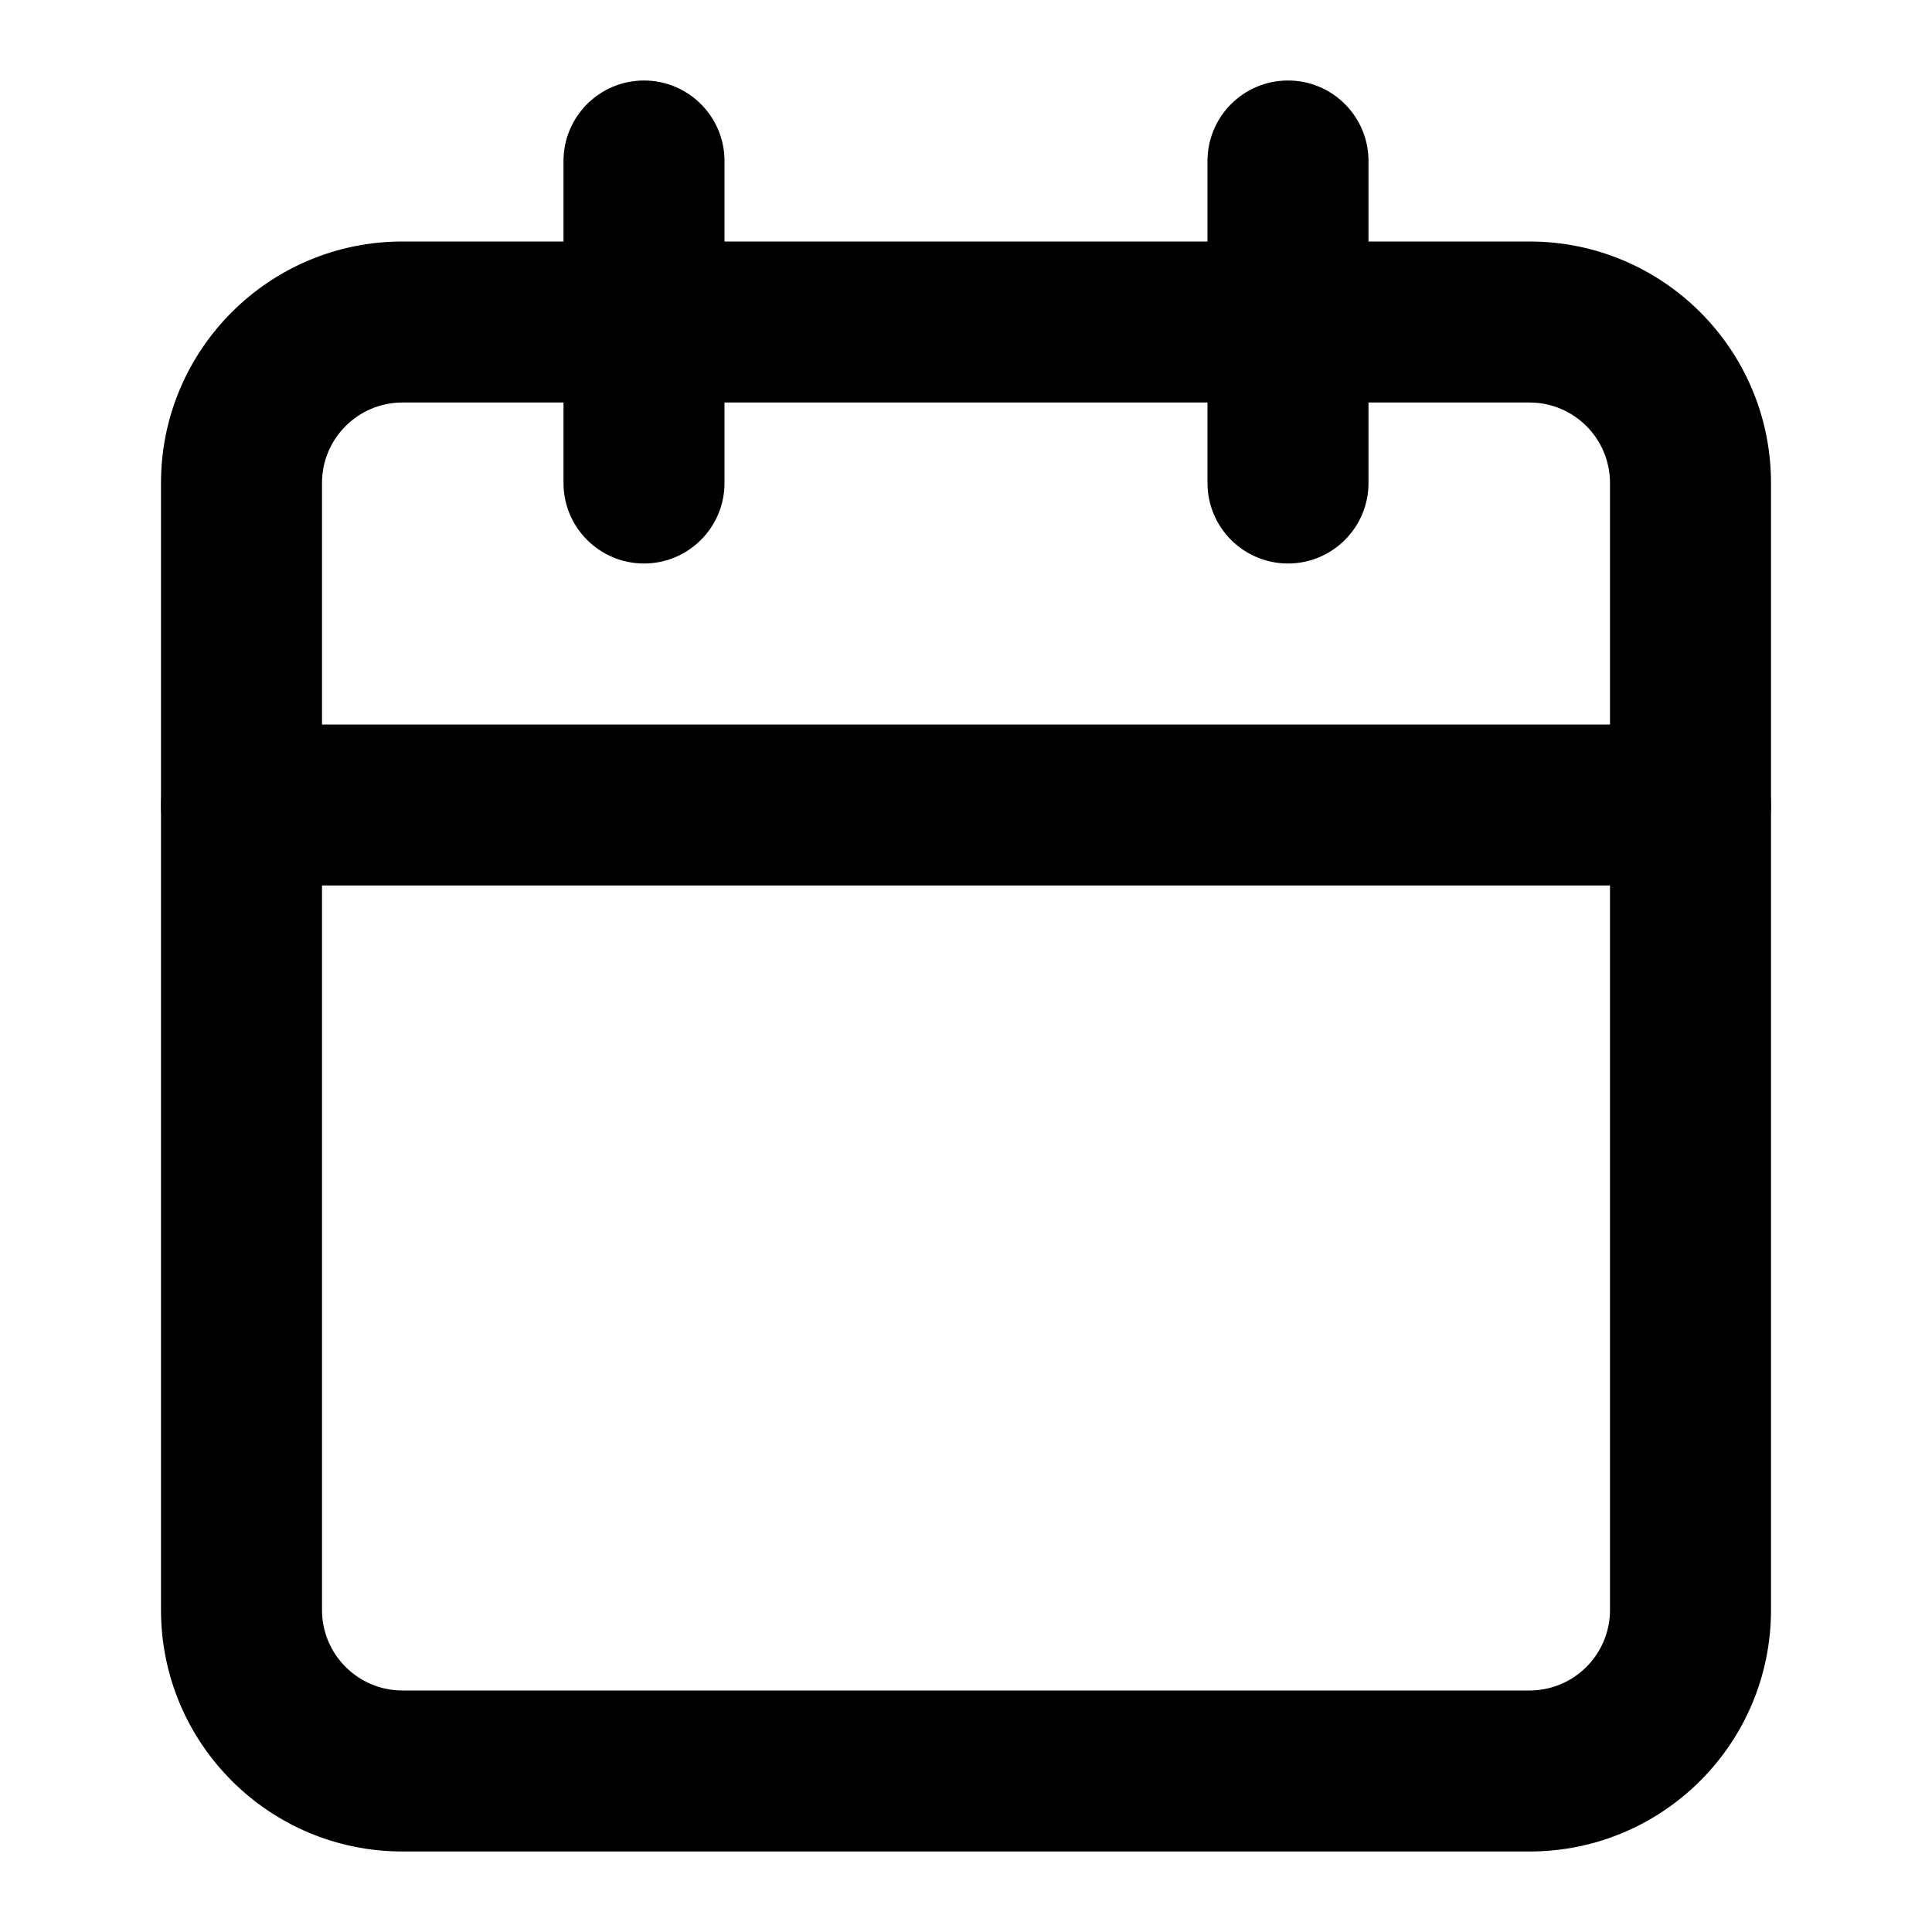
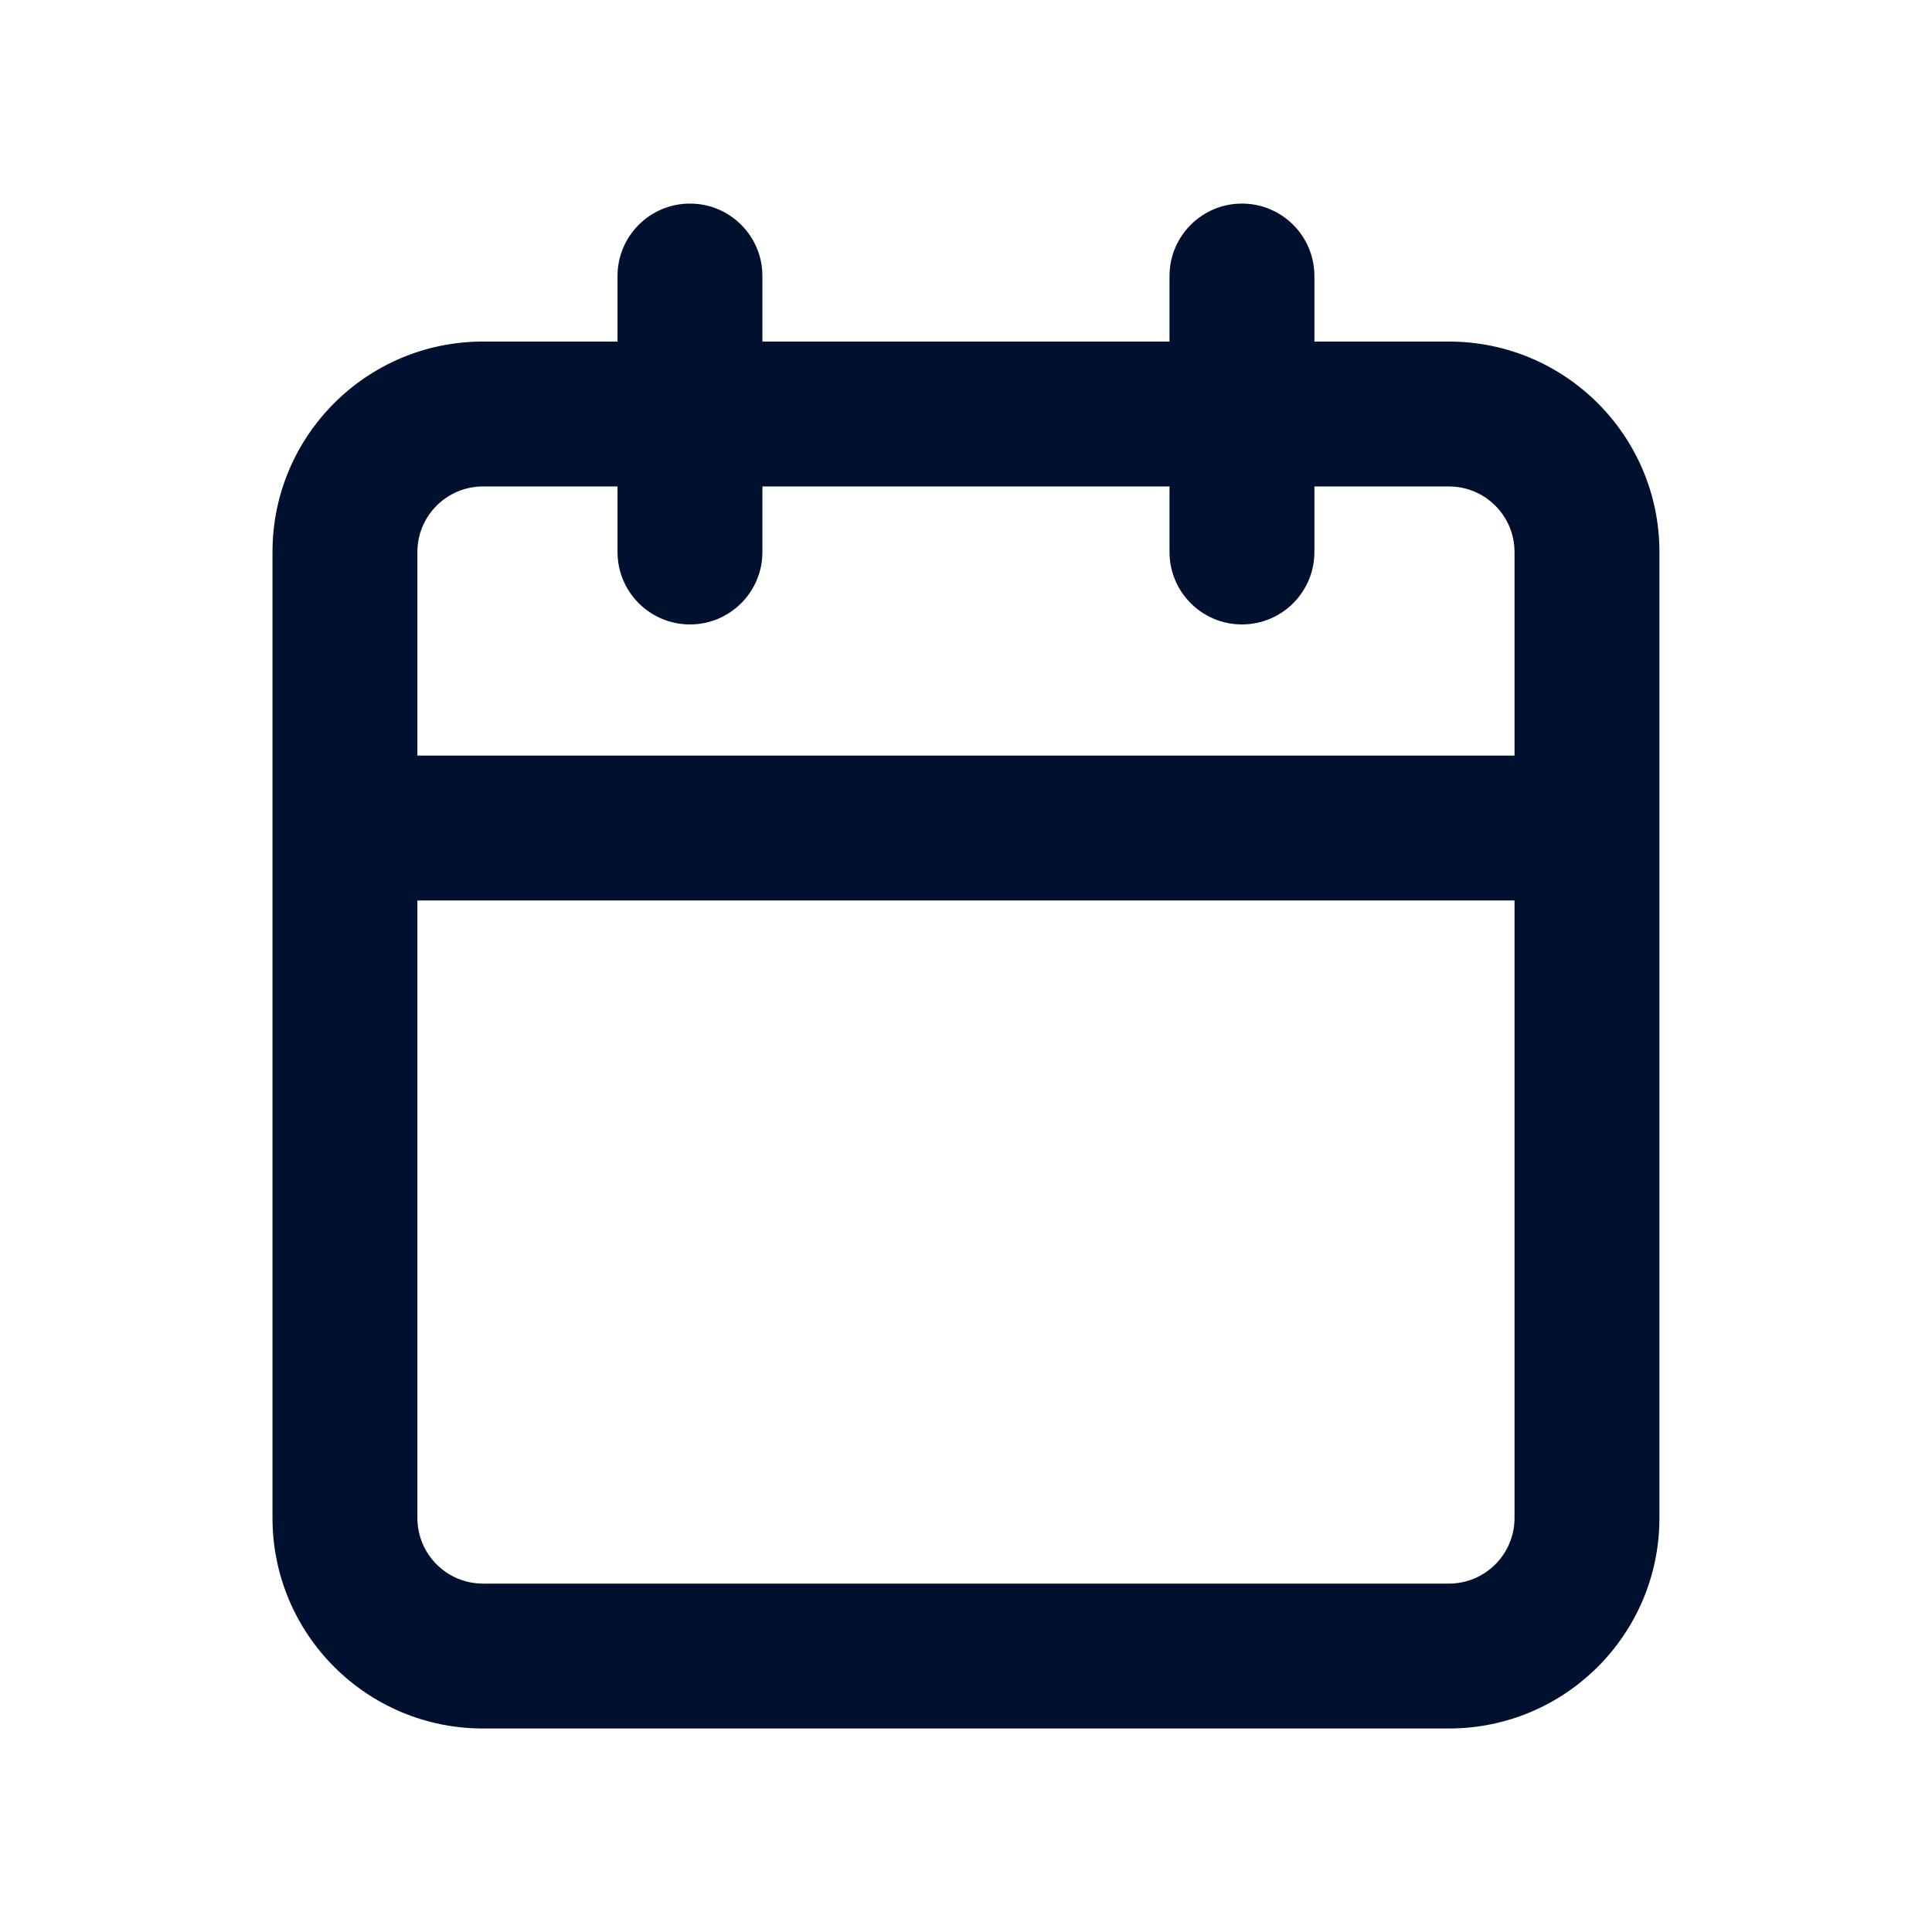
<svg xmlns="http://www.w3.org/2000/svg" width="24" height="24" viewBox="0 0 24 24" fill="none">
-   <path fill-rule="evenodd" clip-rule="evenodd" d="M5 5C4.448 5 4 5.448 4 6V20C4 20.552 4.448 21 5 21H19C19.552 21 20 20.552 20 20V6C20 5.448 19.552 5 19 5H5ZM2 6C2 4.343 3.343 3 5 3H19C20.657 3 22 4.343 22 6V20C22 21.657 20.657 23 19 23H5C3.343 23 2 21.657 2 20V6Z" fill="black" />
-   <path fill-rule="evenodd" clip-rule="evenodd" d="M16 1C16.552 1 17 1.448 17 2V6C17 6.552 16.552 7 16 7C15.448 7 15 6.552 15 6V2C15 1.448 15.448 1 16 1Z" fill="black" />
-   <path fill-rule="evenodd" clip-rule="evenodd" d="M8 1C8.552 1 9 1.448 9 2V6C9 6.552 8.552 7 8 7C7.448 7 7 6.552 7 6V2C7 1.448 7.448 1 8 1Z" fill="black" />
-   <path fill-rule="evenodd" clip-rule="evenodd" d="M2 10C2 9.448 2.448 9 3 9H21C21.552 9 22 9.448 22 10C22 10.552 21.552 11 21 11H3C2.448 11 2 10.552 2 10Z" fill="black" />
+   <path fill-rule="evenodd" clip-rule="evenodd" d="M8.571 2.529C9.068 2.529 9.471 2.932 9.471 3.429V4.243H14.528V3.429C14.528 2.932 14.931 2.529 15.428 2.529C15.925 2.529 16.328 2.932 16.328 3.429V4.243H17.999C19.443 4.243 20.614 5.413 20.614 6.857V18.857C20.614 20.301 19.443 21.472 17.999 21.472H5.999C4.556 21.472 3.385 20.301 3.385 18.857V6.857C3.385 5.413 4.556 4.243 5.999 4.243H7.671V3.429C7.671 2.932 8.074 2.529 8.571 2.529ZM7.671 6.043H5.999C5.55 6.043 5.185 6.408 5.185 6.857V9.386H18.814V6.857C18.814 6.408 18.449 6.043 17.999 6.043H16.328V6.857C16.328 7.354 15.925 7.757 15.428 7.757C14.931 7.757 14.528 7.354 14.528 6.857V6.043H9.471V6.857C9.471 7.354 9.068 7.757 8.571 7.757C8.074 7.757 7.671 7.354 7.671 6.857V6.043ZM18.814 11.186H5.185V18.857C5.185 19.307 5.55 19.672 5.999 19.672H17.999C18.449 19.672 18.814 19.307 18.814 18.857V11.186Z" fill="#00112F" />
</svg>
